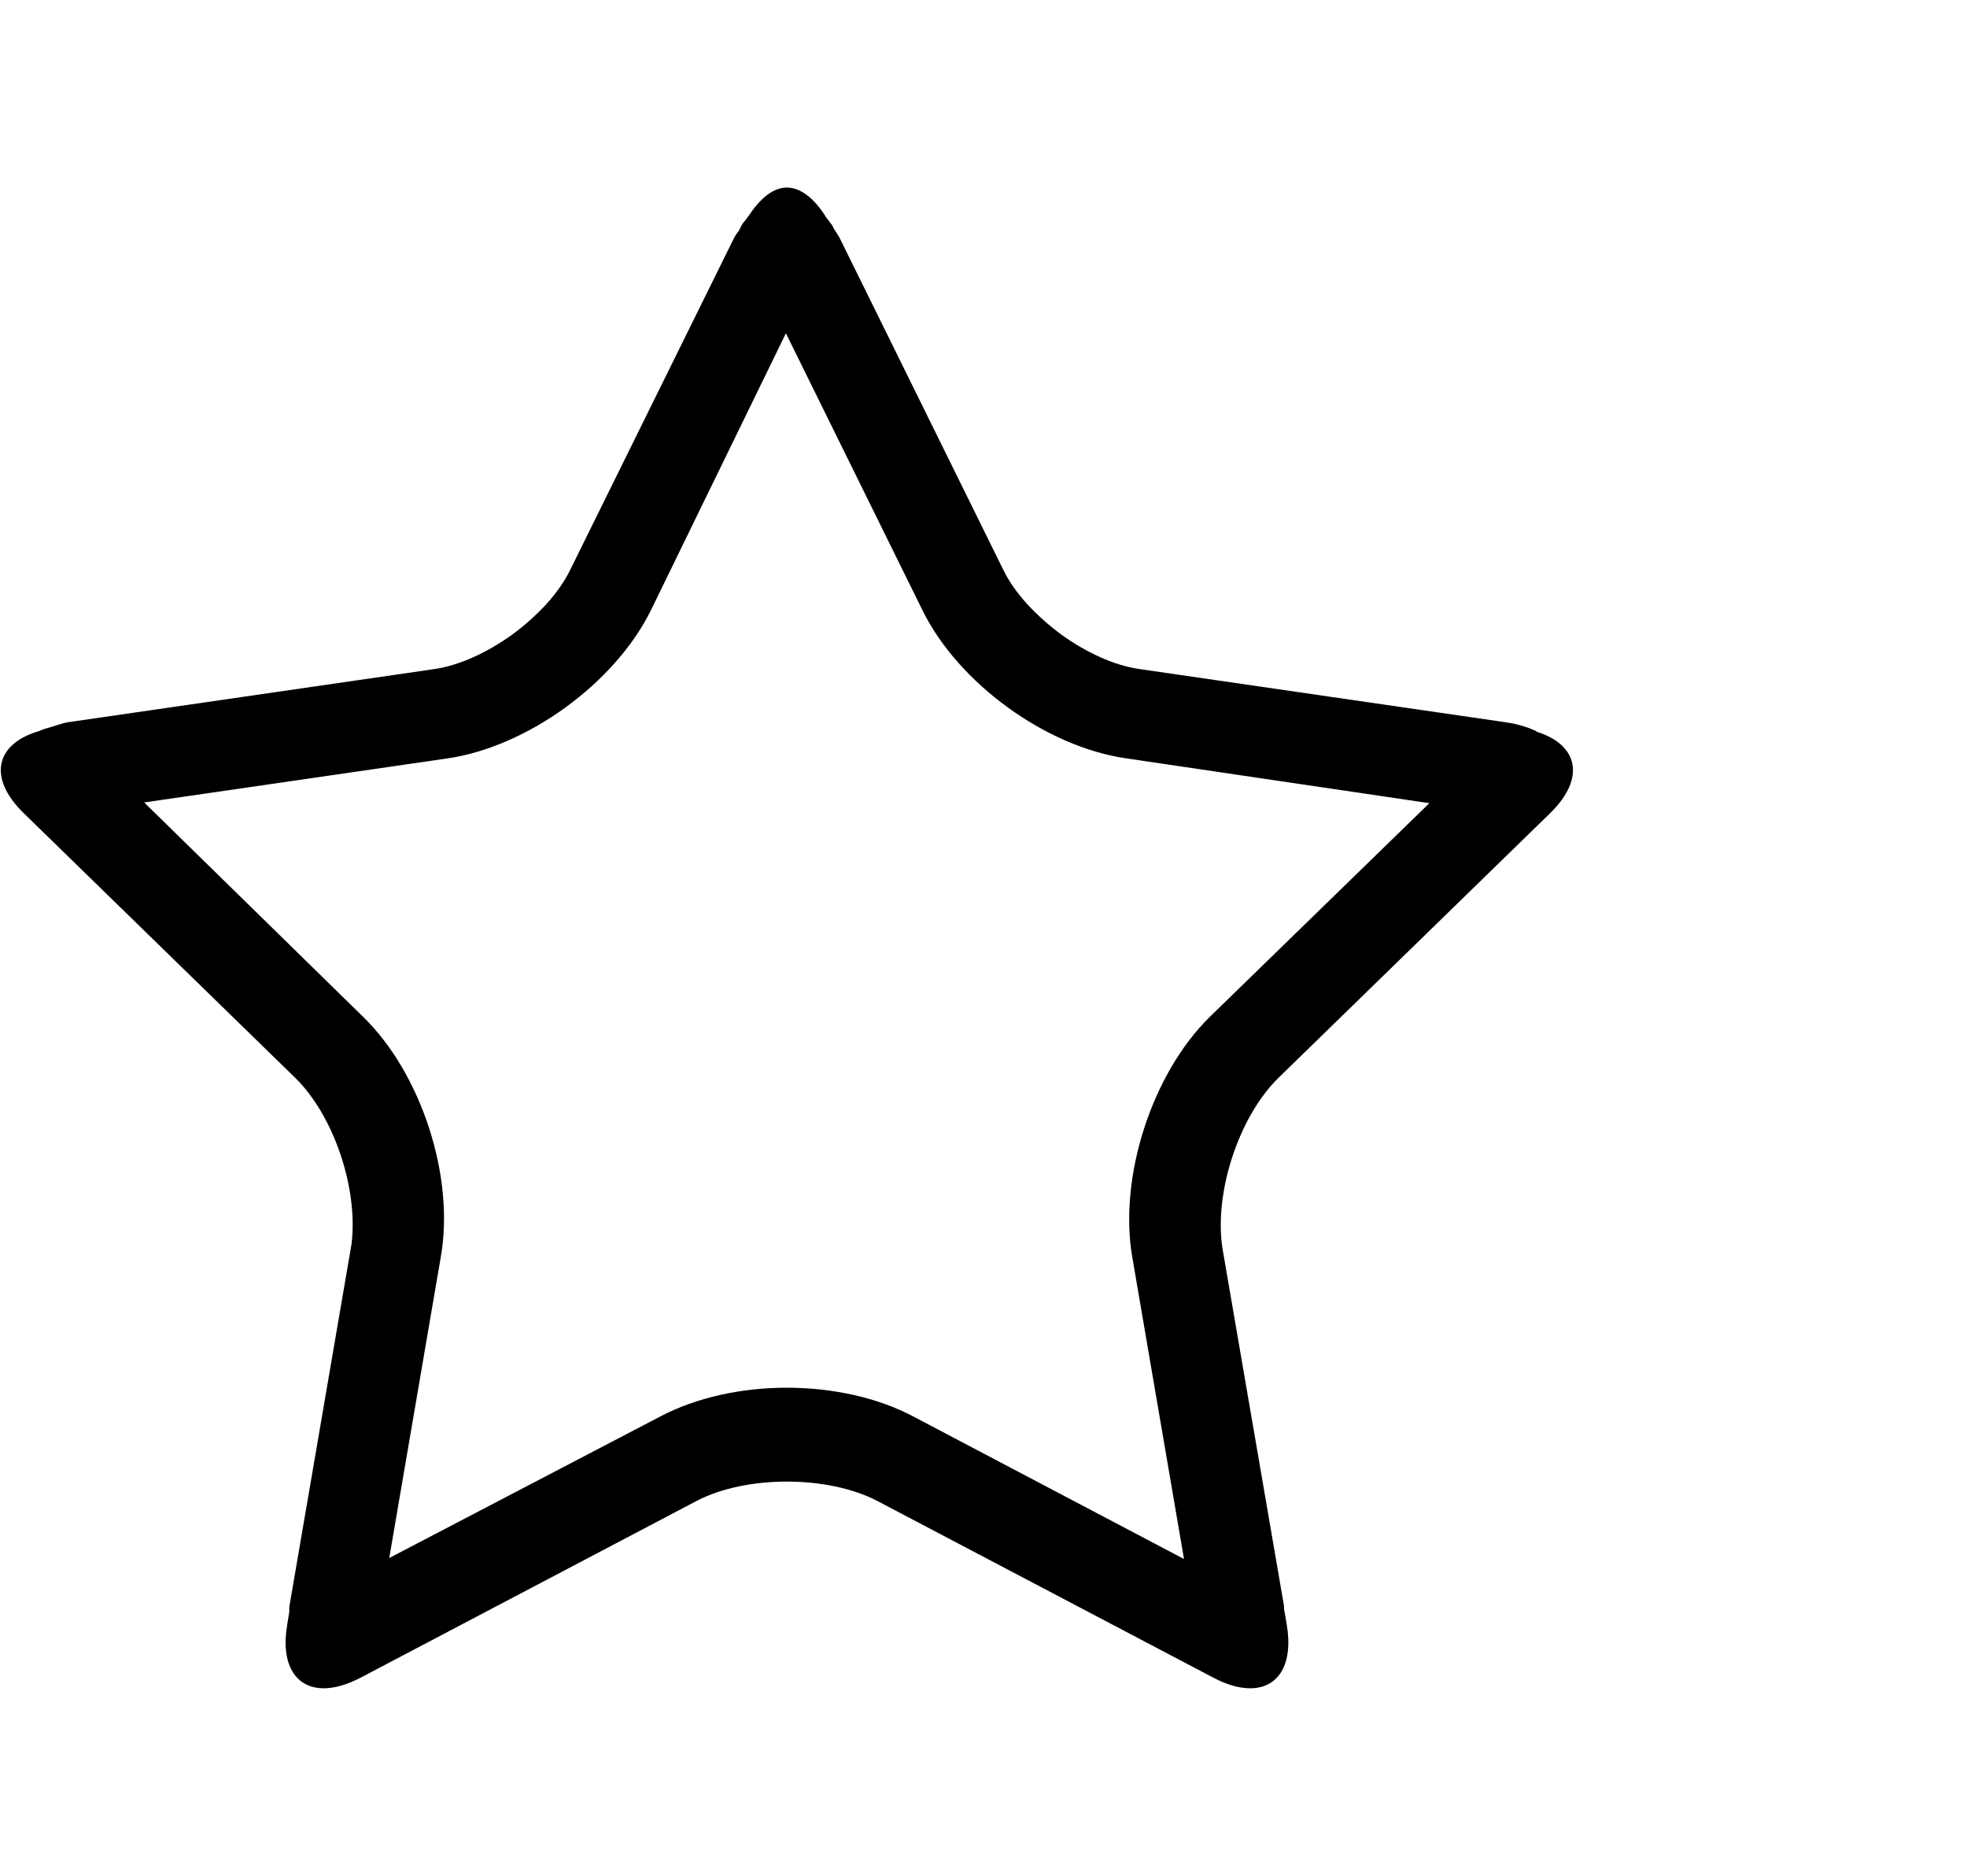
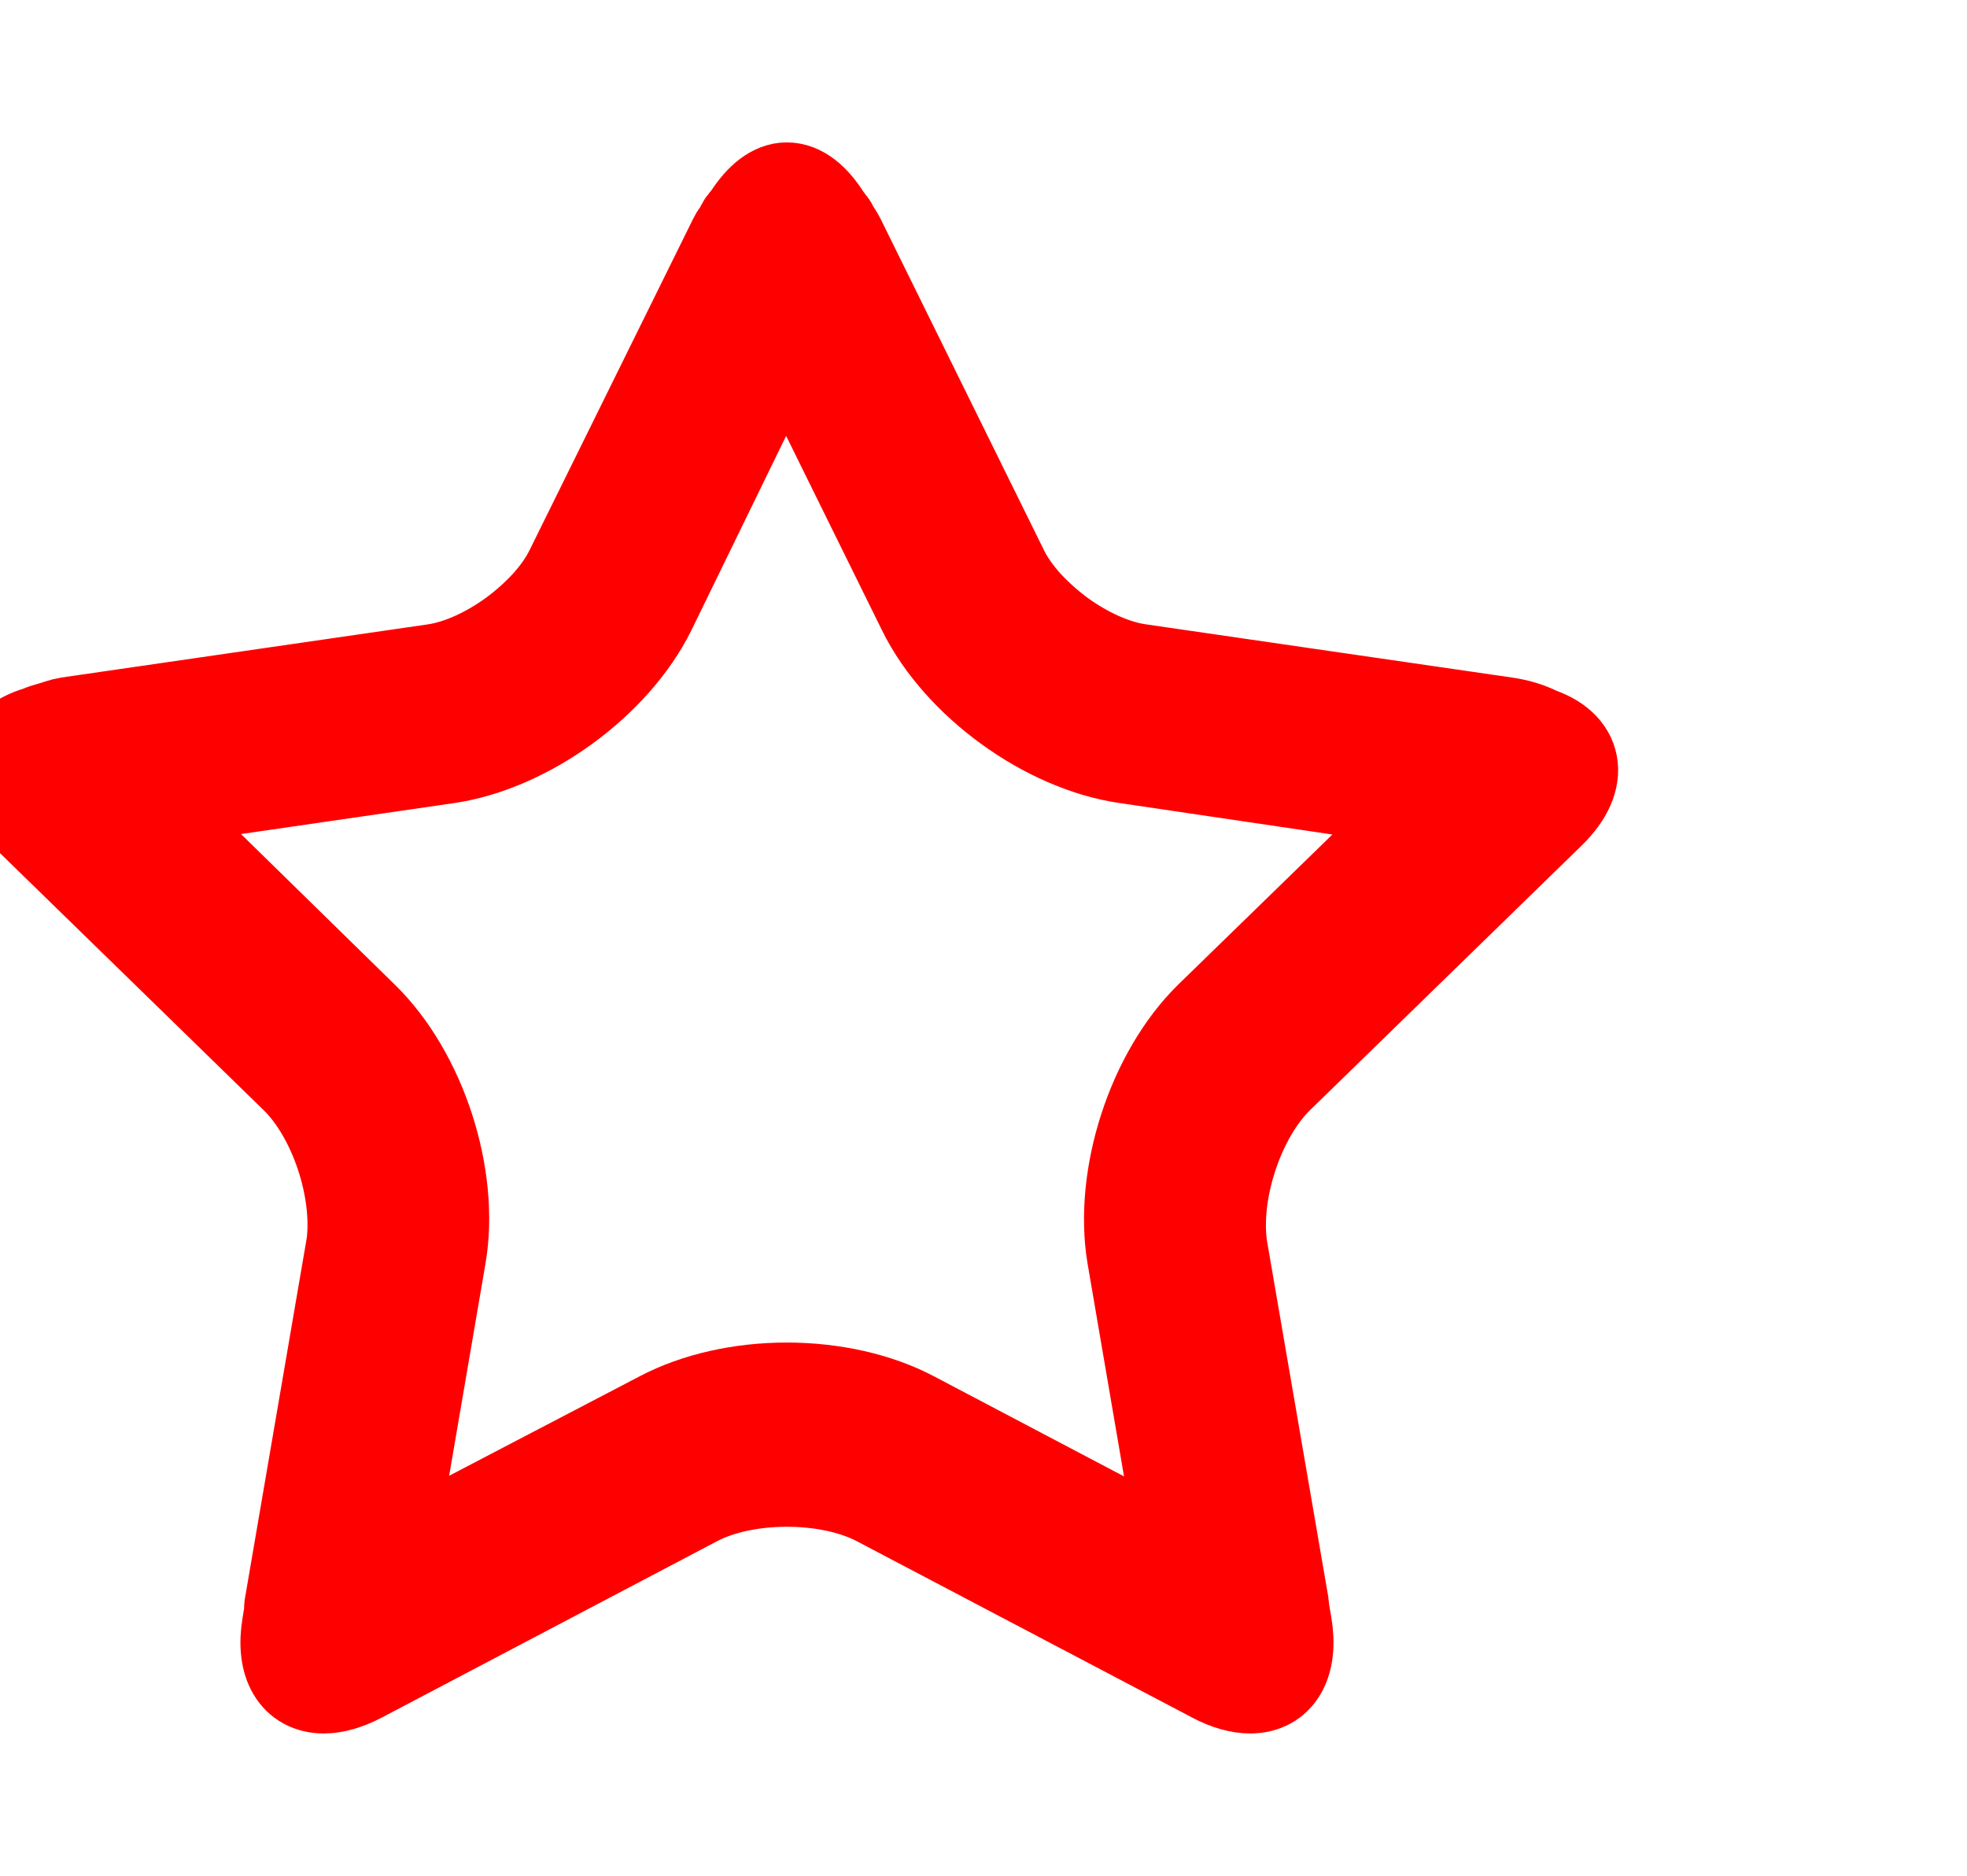
- <svg xmlns="http://www.w3.org/2000/svg" version="1.0" id="Ebene_1" x="0px" y="0px" width="21.775px" height="20.762px" viewBox="0 0 21.775 20.762" enable-background="new 0 0 21.775 20.762" xml:space="preserve">
-   <path fill="" d="M14.152,11.931L17.161,9c0.397-0.388,0.308-0.758-0.148-0.9c-0.008-0.003-0.012-0.011-0.02-0.014  c-0.068-0.03-0.174-0.07-0.328-0.092l-4.053-0.589c-0.279-0.04-0.589-0.184-0.86-0.379c-0.142-0.104-0.272-0.221-0.386-0.345  c-0.105-0.117-0.194-0.241-0.255-0.365L9.298,2.64C9.278,2.6,9.254,2.57,9.232,2.533L9.213,2.495  c-0.009-0.018-0.021-0.023-0.03-0.04C9.171,2.44,9.16,2.423,9.148,2.409C9.019,2.201,8.868,2.076,8.71,2.076  c-0.15,0-0.294,0.119-0.419,0.309C8.281,2.396,8.273,2.41,8.264,2.421C8.247,2.45,8.225,2.462,8.209,2.495L8.183,2.547  C8.163,2.58,8.142,2.6,8.123,2.64L6.309,6.314C6.247,6.44,6.157,6.566,6.05,6.685C5.938,6.806,5.811,6.921,5.674,7.021  C5.4,7.22,5.088,7.365,4.807,7.406L0.753,7.994c-0.055,0.008-0.119,0.033-0.18,0.051h0c0,0,0,0-0.001,0  C0.522,8.06,0.477,8.07,0.43,8.093C-0.045,8.231-0.142,8.606,0.262,9l3.007,2.931c0.431,0.422,0.699,1.233,0.622,1.842l-0.687,4.005  c-0.004,0.025,0,0.045-0.002,0.068l-0.022,0.133c-0.077,0.446,0.094,0.708,0.404,0.708c0.118,0,0.255-0.038,0.407-0.117l3.717-1.955  c0.276-0.145,0.641-0.216,1.003-0.216c0.364,0,0.729,0.072,1.004,0.216l3.718,1.955c0.149,0.079,0.289,0.117,0.406,0.117  c0.312,0,0.481-0.262,0.405-0.708l-0.03-0.174c-0.001-0.012,0.002-0.019,0-0.03l-0.682-3.962  C13.439,13.2,13.713,12.361,14.152,11.931z M12.533,13.906l0.574,3.35l-3.003-1.581c-0.386-0.203-0.881-0.315-1.395-0.315  c-0.511,0-1.005,0.112-1.393,0.315l-3.007,1.57l0.572-3.34c0.153-0.884-0.217-2.023-0.861-2.65L1.596,8.882l3.354-0.487  c0.887-0.128,1.857-0.833,2.255-1.639L8.7,3.689l1.513,3.068c0.397,0.806,1.367,1.51,2.255,1.637l3.355,0.496l-2.432,2.367  C12.753,11.884,12.384,13.023,12.533,13.906z" />
+ <svg xmlns="http://www.w3.org/2000/svg" width="21.775" height="20.762">
+   <g>
+     <rect fill="none" id="canvas_background" height="602" width="802" y="-1" x="-1" />
+   </g>
+   <g>
+     <path stroke="#ff0000" id="svg_1" d="m14.152,11.931l3.009,-2.931c0.397,-0.388 0.308,-0.758 -0.148,-0.9c-0.008,-0.003 -0.012,-0.011 -0.02,-0.014c-0.068,-0.03 -0.174,-0.07 -0.328,-0.092l-4.053,-0.589c-0.279,-0.04 -0.589,-0.184 -0.86,-0.379c-0.142,-0.104 -0.272,-0.221 -0.386,-0.345c-0.105,-0.117 -0.194,-0.241 -0.255,-0.365l-1.813,-3.676c-0.02,-0.04 -0.044,-0.07 -0.066,-0.107l-0.019,-0.038c-0.009,-0.018 -0.021,-0.023 -0.03,-0.04c-0.012,-0.015 -0.023,-0.032 -0.035,-0.046c-0.129,-0.208 -0.28,-0.333 -0.438,-0.333c-0.15,0 -0.294,0.119 -0.419,0.309c-0.01,0.011 -0.018,0.025 -0.027,0.036c-0.017,0.029 -0.039,0.041 -0.055,0.074l-0.026,0.052c-0.02,0.033 -0.041,0.053 -0.06,0.093l-1.814,3.674c-0.062,0.126 -0.152,0.252 -0.259,0.371c-0.112,0.121 -0.239,0.236 -0.376,0.336c-0.274,0.199 -0.586,0.344 -0.867,0.385l-4.054,0.588c-0.055,0.008 -0.119,0.033 -0.18,0.051l0,0c0,0 0,0 -0.001,0c-0.05,0.015 -0.095,0.025 -0.142,0.048c-0.475,0.138 -0.572,0.513 -0.168,0.907l3.007,2.931c0.431,0.422 0.699,1.233 0.622,1.842l-0.687,4.005c-0.004,0.025 0,0.045 -0.002,0.068l-0.022,0.133c-0.077,0.446 0.094,0.708 0.404,0.708c0.118,0 0.255,-0.038 0.407,-0.117l3.717,-1.955c0.276,-0.145 0.641,-0.216 1.003,-0.216c0.364,0 0.729,0.072 1.004,0.216l3.718,1.955c0.149,0.079 0.289,0.117 0.406,0.117c0.312,0 0.481,-0.262 0.405,-0.708l-0.03,-0.174c-0.001,-0.012 0.002,-0.019 0,-0.03l-0.682,-3.962c-0.093,-0.613 0.181,-1.452 0.62,-1.882zm-1.619,1.975l0.574,3.35l-3.003,-1.581c-0.386,-0.203 -0.881,-0.315 -1.395,-0.315c-0.511,0 -1.005,0.112 -1.393,0.315l-3.007,1.57l0.572,-3.34c0.153,-0.884 -0.217,-2.023 -0.861,-2.65l-2.424,-2.373l3.354,-0.487c0.887,-0.128 1.857,-0.833 2.255,-1.639l1.495,-3.067l1.513,3.068c0.397,0.806 1.367,1.51 2.255,1.637l3.355,0.496l-2.432,2.367c-0.638,0.627 -1.007,1.766 -0.858,2.649z" />
+     <path d="m0.559,8.583c0.031,0 0.062,0 0.062,0.031c0,0.031 -0.013,0.081 0.031,0.125c0.022,0.022 0.009,0.072 0.031,0.094c0.022,0.022 0.04,0.04 0.062,0.062c0.022,0.022 0,0.094 0.031,0.094c0.062,0 0,-0.125 -0.062,-0.219c-0.062,-0.094 -0.154,-0.168 -0.188,-0.25c-0.024,-0.058 -0.017,-0.103 0,-0.062c0.012,0.029 0.019,0.065 0.031,0.094c0.017,0.041 0.022,0.068 0.062,0.125c0.026,0.036 0.063,0.041 0.125,0.031c0.098,-0.016 0.173,-0.092 0.281,-0.125c0.03,-0.009 0.004,-0.015 -0.094,-0.031c-0.062,-0.01 -0.22,-0.015 -0.344,0c-0.128,0.016 -0.156,0.031 -0.125,0.031c0.062,0 0.126,-0.025 0.375,0c0.159,0.016 0.25,0.031 0.25,0.062c0,0.031 0.016,0.067 0,0.094c-0.037,0.059 -0.094,0.094 -0.156,0.156c-0.031,0.031 -0.046,0.053 -0.062,0.094c-0.012,0.029 -0.064,0.103 -0.031,0.156c0.037,0.059 0.088,0.104 0.188,0.156c0.149,0.078 0.274,0.107 0.375,0.156c0.089,0.043 0.197,0.073 0.281,0.125c0.075,0.046 0.084,0.111 0.125,0.094c0.029,-0.012 -0.056,-0.039 -0.094,-0.062c-0.168,-0.104 -0.397,-0.187 -0.562,-0.219c-0.061,-0.012 -0.041,-0.071 0.156,0.062c0.037,0.025 0.13,0.07 0.188,0.094c0.082,0.034 0.084,0.1 0.125,0.156c0.052,0.072 0.092,0.134 0.125,0.188c0.037,0.059 0.134,0.057 0.188,0.156c0.015,0.028 0.046,0.022 0.062,0.062c0.012,0.029 0.009,0.04 0.031,0.062c0.022,0.022 0.034,0.019 0.062,0.031c0.041,0.017 0.081,0.11 0.156,0.156c0.084,0.052 0.216,0.106 0.25,0.188c0.012,0.029 0.077,0.053 0.094,0.094c0.012,0.029 0.031,0.031 0.031,0.062c0,0.031 0.031,0.031 0.062,0.094c0.031,0.062 0.039,0.099 0.062,0.156c0.017,0.041 0.077,0.022 0.094,0.062c0.012,0.029 0.036,0.046 0.062,0.062c0.059,0.037 0.077,0.084 0.094,0.125c0.012,0.029 0.069,0.022 0.156,0.094c0.034,0.028 0.084,0.077 0.125,0.094c0.058,0.024 0.12,0.003 0.156,0.062c0.016,0.027 0.031,0.031 0.062,0.062c0.031,0.031 0.089,0.037 0.125,0.062c0.057,0.041 0.065,0.051 0.094,0.062c0.041,0.017 0.096,0.082 0.125,0.094c0.041,0.017 0.034,0.051 0.062,0.062c0.041,0.017 0.031,0.062 0.031,0.094c0,0.031 0.014,0.053 0.031,0.094c0.012,0.029 0.014,0.053 0.031,0.094c0.024,0.058 -0.007,0.127 0.031,0.219c0.027,0.065 0.062,0.156 0.062,0.219c0,0.062 0.009,0.103 0.031,0.125c0.022,0.022 -0.022,0.072 0,0.094c0.022,0.022 0.024,0.032 0.031,0.062c0.016,0.068 0.031,0.094 0.031,0.125c0,0.031 0.019,0.065 0.031,0.094c0.017,0.041 0.031,0.094 0.031,0.125c0,0.062 0.017,0.095 0.031,0.156c0.016,0.068 0.031,0.156 0.031,0.25c0,0.094 0,0.156 0,0.219c0,0.062 0,0.125 0,0.188c0,0.031 0,0.062 0,0.094l0,-0.031" id="svg_2" fill-opacity="null" stroke-width="null" stroke="#ff0000" fill="none" />
+     <path transform="rotate(-0.69064 4.363071,17.78558) " d="m3.622,18.176c0.031,-0.031 0.081,-0.018 0.125,-0.062c0.044,-0.044 0.09,-0.1 0.188,-0.156c0.06,-0.035 0.137,-0.122 0.219,-0.156c0.058,-0.024 0.094,-0.062 0.125,-0.062c0.031,0 0.065,-0.019 0.094,-0.031c0.041,-0.017 0.084,-0.077 0.125,-0.094c0.029,-0.012 0.04,-0.04 0.062,-0.062c0.022,-0.022 0.051,-0.034 0.062,-0.062c0.017,-0.041 0.062,-0.031 0.094,-0.031c0.031,0 0.095,0.007 0.125,0c0.068,-0.016 0.152,-0.047 0.25,-0.062c0.031,-0.005 0.005,0.037 -0.031,0.062c-0.057,0.041 -0.189,0.074 -0.312,0.094c-0.098,0.016 -0.188,0.062 -0.219,0.094l-0.031,0.031" id="svg_3" fill-opacity="null" stroke-width="null" stroke="#ff0000" fill="none" />
+     <path d="m5.372,17.114c0,0.031 0,0.062 0.031,0.062c0.031,0 0.094,0.031 0.156,0.031c0.062,0 0.094,0 0.125,0c0.031,0 0.062,0 0.062,-0.031c0,-0.031 0.04,-0.04 0.062,-0.062c0.022,-0.022 0.031,-0.062 0.031,-0.094c0,-0.031 0,-0.062 -0.031,-0.062c-0.062,0 -0.1,0.022 -0.156,0.062c-0.036,0.026 -0.094,0.094 -0.062,0.094c0.031,0 -0.012,-0.065 0,-0.094c0.017,-0.041 0.04,-0.04 0.062,-0.062c0.044,-0.044 0.094,-0.031 0.125,-0.062c0.031,-0.031 0.072,-0.009 0.094,-0.031c0.022,-0.022 0.031,-0.031 0.062,-0.031c0.031,0 0.062,-0.031 0.094,-0.031c0.031,0 0.072,0.022 0.094,0c0.022,-0.022 0.022,-0.046 0.062,-0.062c0.029,-0.012 0.04,-0.009 0.062,-0.031c0.022,-0.022 0.04,-0.009 0.062,-0.031c0.022,-0.022 0.031,-0.031 0.062,-0.031c0.031,0 0.031,-0.031 0.062,-0.031c0.031,0 0.04,-0.009 0.062,-0.031c0.022,-0.022 0.031,-0.031 0.062,-0.031c0.031,0 0.058,-0.037 0.094,-0.062c0.057,-0.041 0.156,-0.094 0.188,-0.125c0.031,-0.031 0.04,-0.04 0.062,-0.062c0.022,-0.022 0.022,-0.077 0.062,-0.094c0.029,-0.012 0.072,-0.009 0.094,-0.031c0.022,-0.022 0.009,-0.04 0.031,-0.062c0.022,-0.022 0.062,0 0.094,0c0.062,0 0.094,0 0.125,0c0.031,0 0.062,0 0.094,0c0.094,0 0.125,0 0.156,0c0.031,0 0.034,-0.019 0.062,-0.031c0.041,-0.017 0.062,-0.031 0.094,-0.062c0.031,-0.031 0.031,-0.062 0.062,-0.062c0.031,0 0.072,0.022 0.094,0c0.022,-0.022 0.031,-0.031 0.062,-0.031c0.031,0 0.062,0 0.094,0c0.031,0 0.062,-0.031 0.094,-0.031c0.031,0 0.062,0 0.094,0c0.031,0 0.062,0 0.094,0c0.062,0 0.094,0 0.188,0c0.031,0 0.063,0.007 0.094,0c0.068,-0.016 0.094,-0.031 0.125,-0.031c0.031,0 0.094,0 0.125,0c0.031,0 0.062,0 0.094,0c0.031,0 0.062,0 0.094,0c0.031,0 0.094,0 0.125,0c0.031,0 0.094,0 0.125,0c0.031,0 0.128,-0.018 0.188,0c0.108,0.033 0.156,0.062 0.188,0.062c0.062,0 0.094,0.031 0.125,0.031c0.031,0 0.081,-0.044 0.125,0c0.022,0.022 0.034,0.057 0.094,0.094c0.027,0.016 0.072,-0.022 0.094,0c0.022,0.022 0.022,0.046 0.062,0.062c0.029,0.012 0.046,0.036 0.062,0.062c0.037,0.059 0.077,0.036 0.094,0.062c0.037,0.059 0.096,0.051 0.125,0.062c0.041,0.017 0.096,0.051 0.125,0.062c0.082,0.034 0.099,0.07 0.156,0.094c0.041,0.017 0.096,0.082 0.125,0.094c0.082,0.034 0.12,0.068 0.156,0.094c0.057,0.041 0.098,0.046 0.125,0.062c0.059,0.037 0.094,0.094 0.125,0.125c0.031,0.031 0.062,0.031 0.094,0.062c0.062,0.062 0.113,0.096 0.125,0.125c0.017,0.041 0.066,0.057 0.125,0.094c0.027,0.016 0.089,0.037 0.125,0.062c0.057,0.041 0.081,0.047 0.156,0.094c0.084,0.052 0.125,0.031 0.188,0.062c0.062,0.031 0.137,0.091 0.219,0.125c0.058,0.024 0.103,0.04 0.125,0.062c0.022,0.022 0.04,0.009 0.062,0.031c0.022,0.022 0.04,0.009 0.062,0.031c0.022,0.022 0.036,0.007 0.094,0.031c0.041,0.017 0.072,0.072 0.094,0.094c0.022,0.022 0.06,0.003 0.094,0.031c0.087,0.071 0.154,0.067 0.219,0.094c0.091,0.038 0.188,0.062 0.281,0.094c0.094,0.031 0.182,0.078 0.25,0.094c0.061,0.014 0.094,0 0.094,-0.031c0,-0.031 0,-0.094 0,-0.125c0,-0.031 0,-0.062 0,-0.125c0,-0.031 0,-0.094 0,-0.188c0,-0.031 0,-0.094 0,-0.125c0,-0.031 0,-0.062 0,-0.094c0,-0.031 -0.031,-0.062 -0.031,-0.125c0,-0.031 0,-0.062 0,-0.094c0,-0.062 0,-0.094 0,-0.156c0,-0.031 0,-0.062 0,-0.094c0,-0.031 -0.014,-0.053 -0.031,-0.094c-0.012,-0.029 0,-0.062 0,-0.094c0,-0.031 -0.015,-0.057 -0.031,-0.125c-0.007,-0.03 0,-0.094 0,-0.156c0,-0.031 -0.046,-0.084 -0.062,-0.125c-0.024,-0.058 -0.031,-0.094 -0.031,-0.125c0,-0.031 -0.014,-0.053 -0.031,-0.094c-0.012,-0.029 0,-0.062 0,-0.094c0,-0.031 0,-0.062 0,-0.125c0,-0.031 0,-0.094 0,-0.125c0,-0.062 0,-0.094 0,-0.156c0,-0.031 0,-0.094 0,-0.125c0,-0.062 0,-0.094 0,-0.188c0,-0.062 -0.021,-0.157 -0.031,-0.219c-0.016,-0.098 -0.046,-0.178 -0.062,-0.219c-0.012,-0.029 -0.014,-0.053 -0.031,-0.094c-0.012,-0.029 -0.009,-0.04 -0.031,-0.062c-0.022,-0.022 -0.024,-0.063 -0.031,-0.094c-0.016,-0.068 -0.031,-0.094 -0.031,-0.125c0,-0.031 -0.031,-0.094 -0.031,-0.125c0,-0.031 -0.014,-0.084 -0.031,-0.125c-0.024,-0.058 -0.031,-0.125 -0.031,-0.156c0,-0.062 0,-0.125 0,-0.188c0,-0.031 0.031,-0.125 0.031,-0.156c0,-0.062 0.031,-0.125 0.031,-0.188c0,-0.031 0,-0.062 0,-0.094c0,-0.031 -0.009,-0.072 -0.031,-0.094c-0.022,-0.022 -0.009,-0.04 -0.031,-0.062c-0.022,-0.022 -0.031,-0.031 -0.031,-0.062c0,-0.031 -0.031,-0.031 -0.031,0c0,0.031 0,0.125 0,0.188c0,0.062 0.031,0.156 0.031,0.219c0,0.062 0,0.125 0,0.188c0,0.031 0,0.094 0.031,0.094c0.031,0 -0.005,-0.06 -0.031,-0.125c-0.038,-0.091 -0.018,-0.192 -0.062,-0.312c-0.024,-0.066 -0.031,-0.125 -0.031,-0.156c0,-0.062 0,-0.094 0,-0.125c0,-0.031 0.007,-0.036 0.031,-0.094c0.017,-0.041 0.031,-0.094 0.062,-0.125c0.031,-0.031 0.047,-0.059 0.062,-0.156c0.01,-0.062 0.024,-0.126 0.031,-0.156c0.016,-0.068 0.031,-0.125 0.031,-0.156c0,-0.031 0.007,-0.099 0.031,-0.156c0.017,-0.041 0.062,-0.094 0.062,-0.125c0,-0.031 0.046,-0.053 0.062,-0.094c0.012,-0.029 0.033,-0.09 0.094,-0.125c0.097,-0.057 0.15,-0.131 0.219,-0.188c0.087,-0.071 0.188,-0.188 0.25,-0.25c0.031,-0.031 0.108,-0.084 0.125,-0.125c0.012,-0.029 0.04,-0.072 0.062,-0.094c0.022,-0.022 0.009,-0.04 0.031,-0.062c0.022,-0.022 0.009,-0.072 0.031,-0.094c0.022,-0.022 0,0 -0.031,0.031c-0.031,0.031 -0.034,0.051 -0.062,0.062c-0.041,0.017 -0.053,0.077 -0.094,0.094c-0.029,0.012 -0.009,0.04 -0.031,0.062c-0.022,0.022 -0.062,0.031 -0.094,0.062c-0.031,0.031 -0.051,0.065 -0.062,0.094c-0.017,0.041 -0.062,0.062 -0.094,0.094c-0.031,0.031 -0.067,0.077 -0.094,0.094c-0.059,0.037 -0.051,0.065 -0.062,0.094c-0.017,0.041 -0.031,0.062 -0.062,0.062c-0.031,0 -0.029,0.043 0,0.031c0.041,-0.017 0.062,-0.062 0.125,-0.125c0.031,-0.031 0.094,-0.094 0.156,-0.156c0.031,-0.031 0.068,-0.058 0.094,-0.094c0.041,-0.057 0.077,-0.084 0.094,-0.125c0.012,-0.029 0.019,-0.034 0.031,-0.062c0.017,-0.041 0.062,-0.062 0.062,-0.094c0,-0.031 -0.002,-0.05 0.062,-0.125c0.046,-0.053 0.131,-0.088 0.188,-0.156c0.071,-0.087 0.094,-0.125 0.156,-0.188c0.031,-0.031 0.07,-0.067 0.094,-0.125c0.017,-0.041 0.051,-0.065 0.062,-0.094c0.017,-0.041 0.04,-0.04 0.062,-0.062c0.022,-0.022 0.034,-0.019 0.062,-0.031c0.041,-0.017 0.046,-0.036 0.062,-0.062c0.037,-0.059 0.072,-0.042 0.156,-0.094c0.038,-0.023 0.096,-0.09 0.156,-0.125c0.097,-0.057 0.154,-0.043 0.188,-0.125c0.012,-0.029 0.04,-0.04 0.062,-0.062c0.022,-0.022 0.072,-0.009 0.094,-0.031c0.022,-0.022 0.009,-0.04 0.031,-0.062c0.022,-0.022 0.04,-0.009 0.062,-0.031c0.022,-0.022 0.009,-0.04 0.031,-0.062c0.022,-0.022 0.036,-0.015 0.062,-0.031c0.059,-0.037 0.034,-0.106 0.156,-0.156c0.029,-0.012 0.072,-0.073 0.156,-0.125c0.038,-0.023 0.082,-0.103 0.156,-0.188c0.046,-0.052 0.084,-0.1 0.125,-0.156c0.026,-0.036 0.036,-0.07 0.094,-0.094c0.041,-0.017 0.036,-0.077 0.062,-0.094c0.059,-0.037 0.062,-0.094 0.062,-0.125c0,-0.031 0.046,-0.022 0.062,-0.062c0.012,-0.029 -0.01,-0.068 0.031,-0.125c0.026,-0.036 0.051,-0.096 0.062,-0.125c0.017,-0.041 0,-0.062 -0.031,-0.062c-0.031,0 -0.04,-0.009 -0.062,-0.031c-0.044,-0.044 -0.062,-0.031 -0.156,-0.062c-0.094,-0.031 -0.119,-0.046 -0.188,-0.062c-0.061,-0.014 -0.156,0 -0.188,0c-0.031,0 -0.126,0.004 -0.281,-0.031c-0.126,-0.028 -0.25,-0.062 -0.344,-0.062c-0.062,0 -0.115,-0.014 -0.156,-0.031c-0.058,-0.024 -0.072,-0.009 -0.094,-0.031c-0.022,-0.022 -0.062,0 -0.094,0c-0.031,0 -0.059,-0.015 -0.156,-0.031c-0.062,-0.01 -0.188,-0.031 -0.25,-0.031c-0.031,0 -0.062,-0.031 -0.094,-0.031c-0.031,0 -0.063,0.009 -0.156,0c-0.159,-0.016 -0.244,-0.078 -0.312,-0.094c-0.182,-0.043 -0.251,-0.021 -0.312,-0.031c-0.098,-0.016 -0.185,-0.047 -0.312,-0.062c-0.124,-0.015 -0.312,-0.062 -0.469,-0.062c-0.094,0 -0.152,-0.047 -0.25,-0.062c-0.031,-0.005 -0.04,-0.009 -0.062,-0.031c-0.044,-0.044 -0.092,-0.005 -0.156,-0.031c-0.091,-0.038 -0.128,-0.044 -0.188,-0.062c-0.108,-0.033 -0.149,-0.075 -0.25,-0.125c-0.089,-0.043 -0.219,-0.094 -0.344,-0.156c-0.062,-0.031 -0.145,-0.093 -0.281,-0.125c-0.122,-0.029 -0.2,-0.06 -0.281,-0.094c-0.029,-0.012 -0.072,0.022 -0.094,0c-0.022,-0.022 -0.031,-0.062 -0.062,-0.062c-0.031,0 -0.034,-0.019 -0.062,-0.031c-0.041,-0.017 -0.065,-0.051 -0.094,-0.062c-0.041,-0.017 -0.081,-0.05 -0.125,-0.094c-0.022,-0.022 -0.051,-0.065 -0.062,-0.094c-0.017,-0.041 -0.072,-0.072 -0.094,-0.094c-0.022,-0.022 -0.022,-0.046 -0.062,-0.062c-0.029,-0.012 -0.031,-0.031 -0.031,-0.062c0,-0.031 -0.009,-0.04 -0.031,-0.062c-0.022,-0.022 0,-0.062 0,-0.094c0,-0.031 0.022,-0.072 0,-0.094c-0.022,-0.022 -0.031,-0.062 -0.031,-0.094c0,-0.031 -0.012,-0.06 0,-0.031c0.017,0.041 0.08,0.167 0.156,0.25c0.135,0.147 0.25,0.281 0.344,0.375c0.062,0.062 0.125,0.125 0.156,0.156c0.062,0.062 0.1,0.084 0.156,0.125c0.036,0.026 0.058,0.068 0.094,0.094c0.057,0.041 0.162,0.084 0.219,0.125c0.036,0.026 0.03,0.007 0,0c-0.068,-0.016 -0.144,-0.06 -0.219,-0.125c-0.053,-0.046 -0.067,-0.06 -0.094,-0.125c-0.038,-0.091 -0.03,-0.134 -0.062,-0.188c-0.037,-0.059 -0.076,-0.096 -0.094,-0.156c-0.033,-0.108 -0.078,-0.164 -0.156,-0.312c-0.052,-0.1 -0.131,-0.182 -0.188,-0.25c-0.071,-0.087 -0.12,-0.128 -0.156,-0.188c-0.033,-0.053 -0.036,-0.092 -0.062,-0.156c-0.038,-0.091 -0.05,-0.161 -0.094,-0.25c-0.05,-0.101 -0.117,-0.192 -0.188,-0.312c-0.057,-0.097 -0.11,-0.144 -0.156,-0.219c-0.052,-0.084 -0.059,-0.159 -0.156,-0.312c-0.06,-0.095 -0.137,-0.239 -0.219,-0.344c-0.112,-0.144 -0.156,-0.219 -0.219,-0.312c-0.062,-0.094 -0.138,-0.149 -0.188,-0.25c-0.043,-0.089 -0.062,-0.125 -0.094,-0.188c-0.031,-0.062 -0.022,-0.1 -0.062,-0.156c-0.026,-0.036 -0.062,-0.062 -0.062,-0.125c0,-0.031 -0.037,-0.089 -0.062,-0.125c-0.041,-0.057 -0.042,-0.135 -0.094,-0.219c-0.023,-0.038 -0.062,-0.094 -0.094,-0.094c-0.062,0 -0.096,-0.007 -0.188,0.031c-0.065,0.027 -0.188,0.125 -0.312,0.219c-0.125,0.094 -0.269,0.232 -0.438,0.438c-0.143,0.174 -0.281,0.312 -0.375,0.438c-0.094,0.125 -0.202,0.275 -0.25,0.406c-0.045,0.121 -0.094,0.25 -0.094,0.375c0,0.094 -0.031,0.156 -0.031,0.281c0,0.062 -0.007,0.126 0,0.156c0.016,0.068 0.031,0.094 0.031,0.125c0,0.031 -0.008,0.087 -0.031,0.125c-0.052,0.084 -0.075,0.211 -0.125,0.312c-0.043,0.089 -0.094,0.25 -0.125,0.344c-0.031,0.094 -0.031,0.188 -0.062,0.25c-0.031,0.062 -0.062,0.094 -0.062,0.156c0,0.031 -0.031,0.062 -0.062,0.094c-0.031,0.031 -0.022,0.1 -0.062,0.156c-0.052,0.072 -0.108,0.053 -0.125,0.094c-0.012,0.029 -0.031,0.031 -0.062,0.062c-0.031,0.031 -0.082,0.096 -0.094,0.125c-0.017,0.041 -0.04,0.04 -0.062,0.062c-0.022,0.022 -0.019,0.034 -0.031,0.062c-0.017,0.041 -0.094,0.094 -0.125,0.125l0,0.031l-0.031,0" id="svg_4" fill-opacity="null" stroke-width="null" stroke="#ff0000" fill="none" />
+     <path d="m5.903,16.739c-0.031,0.031 -0.046,0.053 -0.062,0.094c-0.012,0.029 -0.031,0.062 -0.062,0.094c-0.031,0.031 -0.084,0.077 -0.125,0.094c-0.029,0.012 -0.04,0.009 -0.062,0.031c-0.022,0.022 0,0.062 0,0.094c0,0.031 0.005,0.086 0.062,0.062c0.122,-0.051 0.175,-0.172 0.25,-0.219c0.084,-0.052 0.094,-0.062 0.125,-0.094l-0.031,0" id="svg_5" fill-opacity="null" stroke-width="null" stroke="#ff0000" fill="none" />
+   </g>
</svg>
